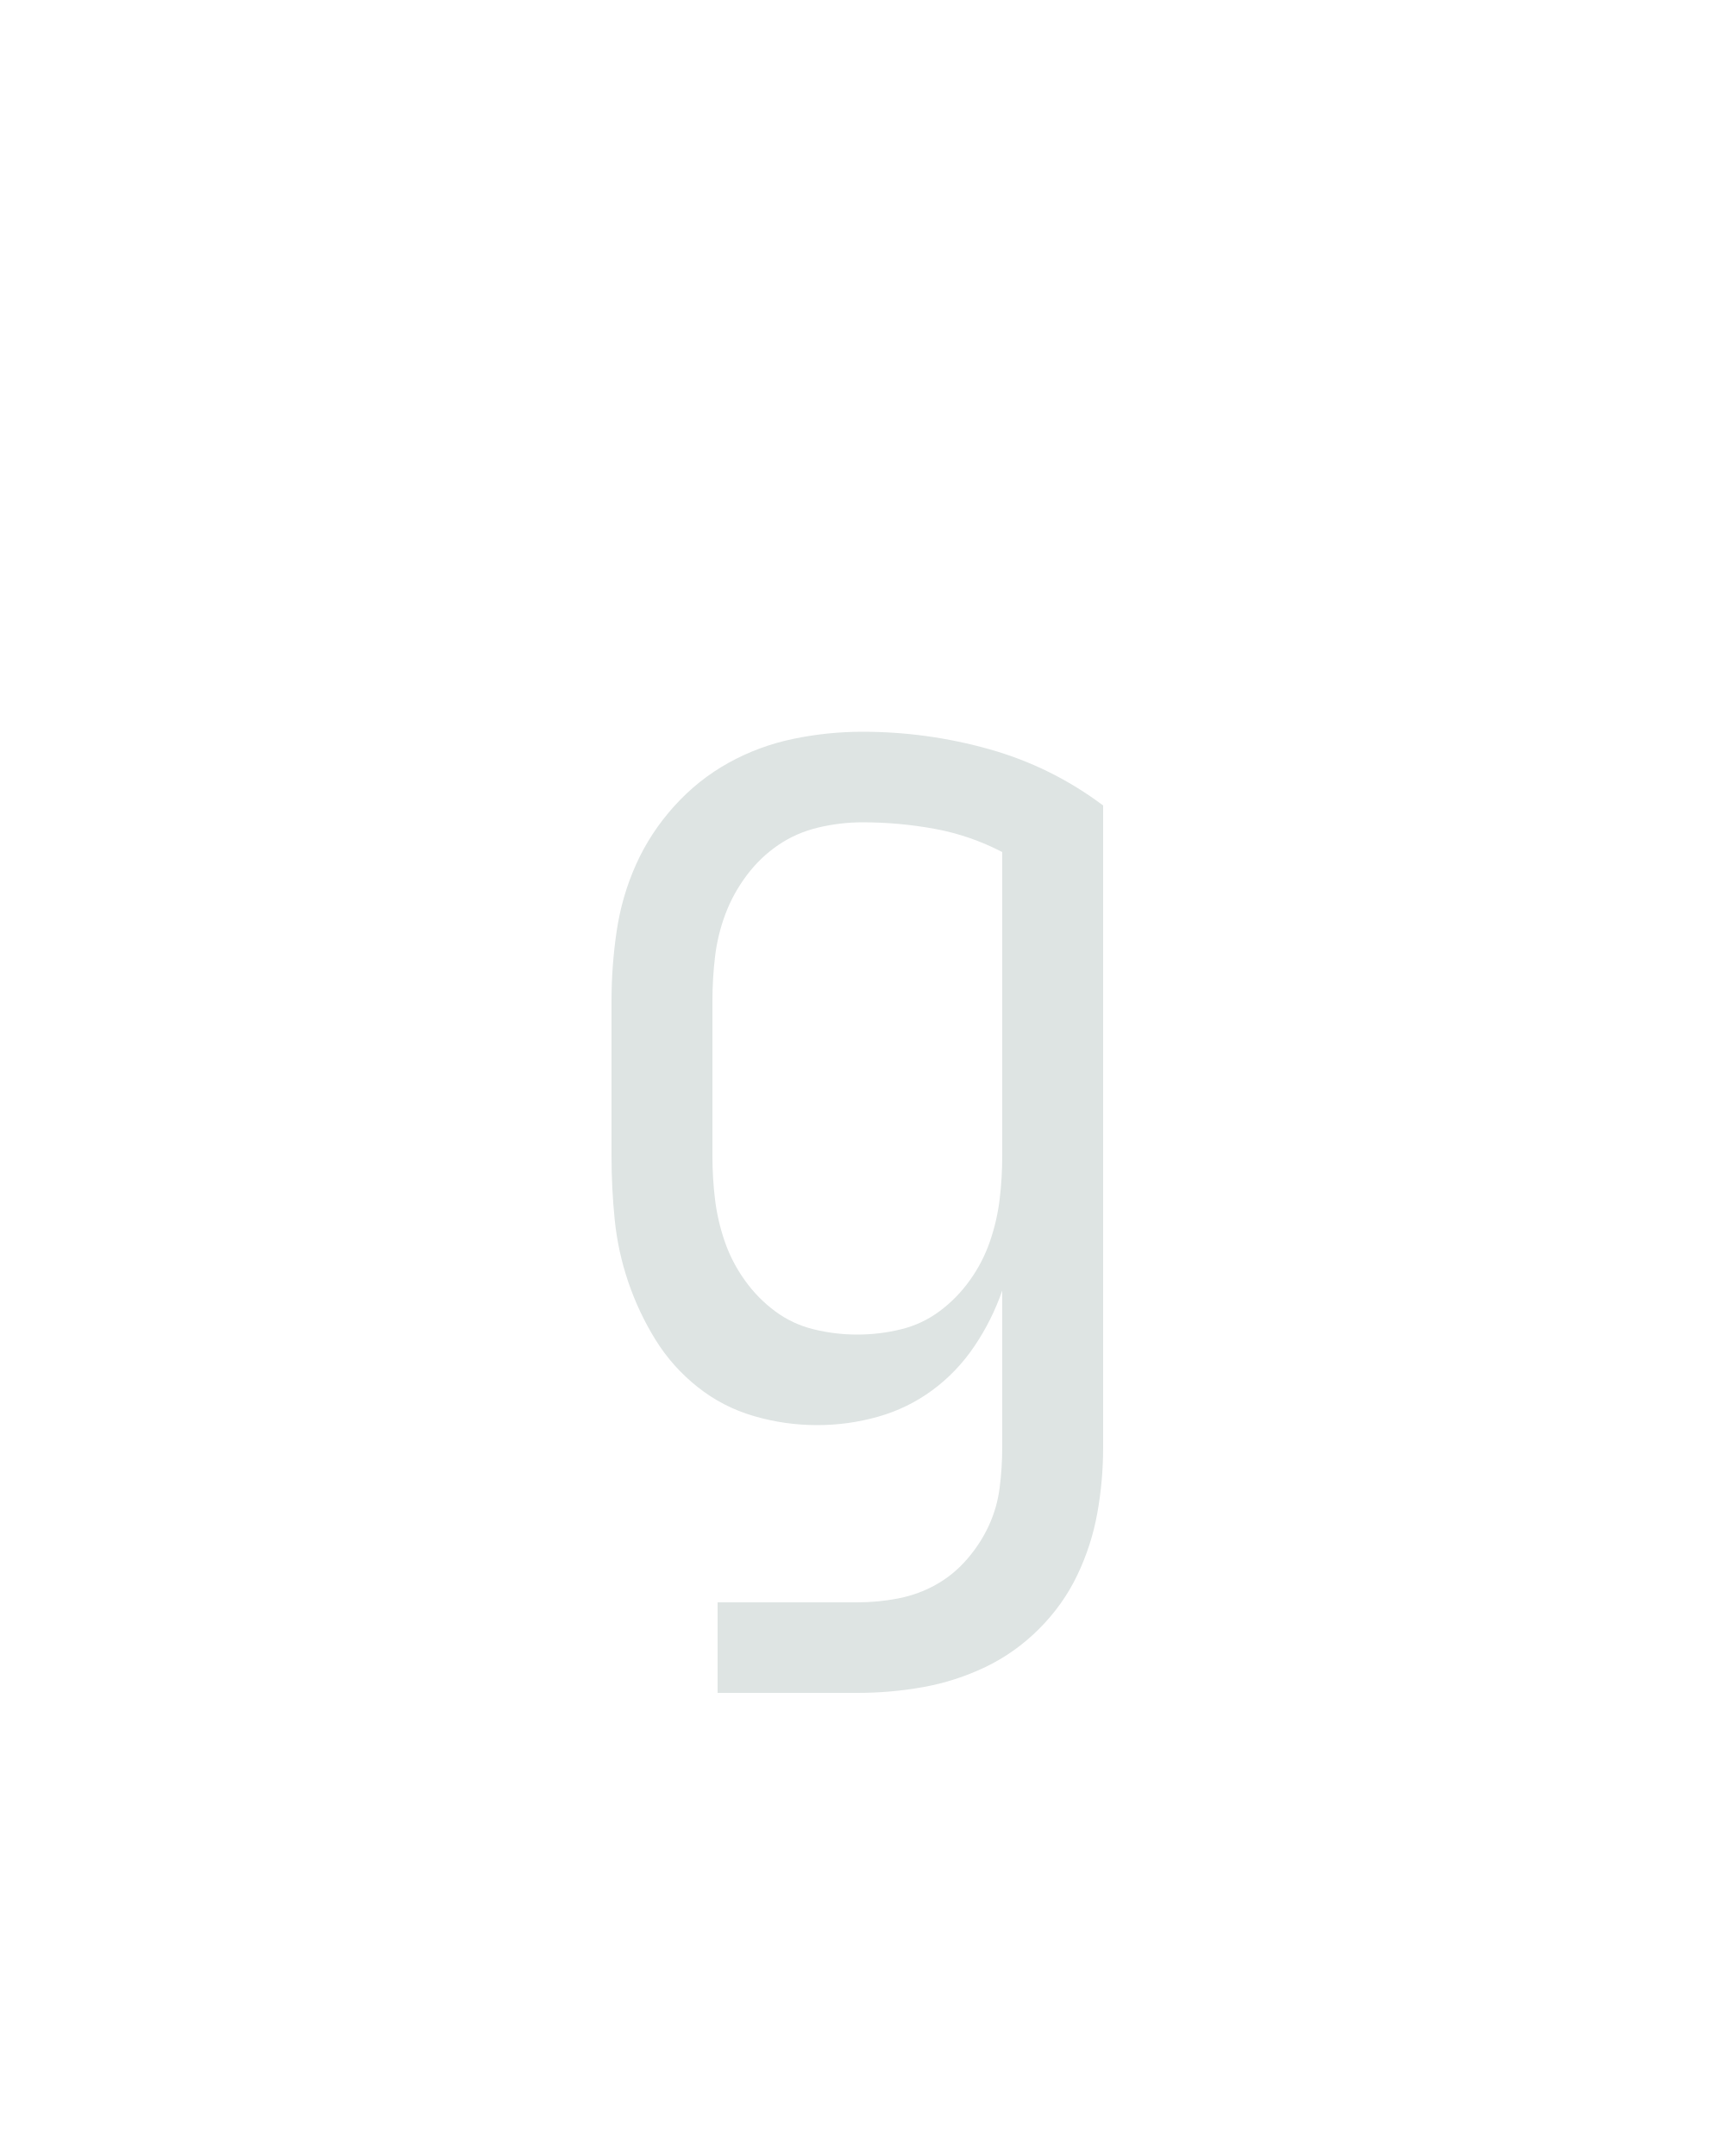
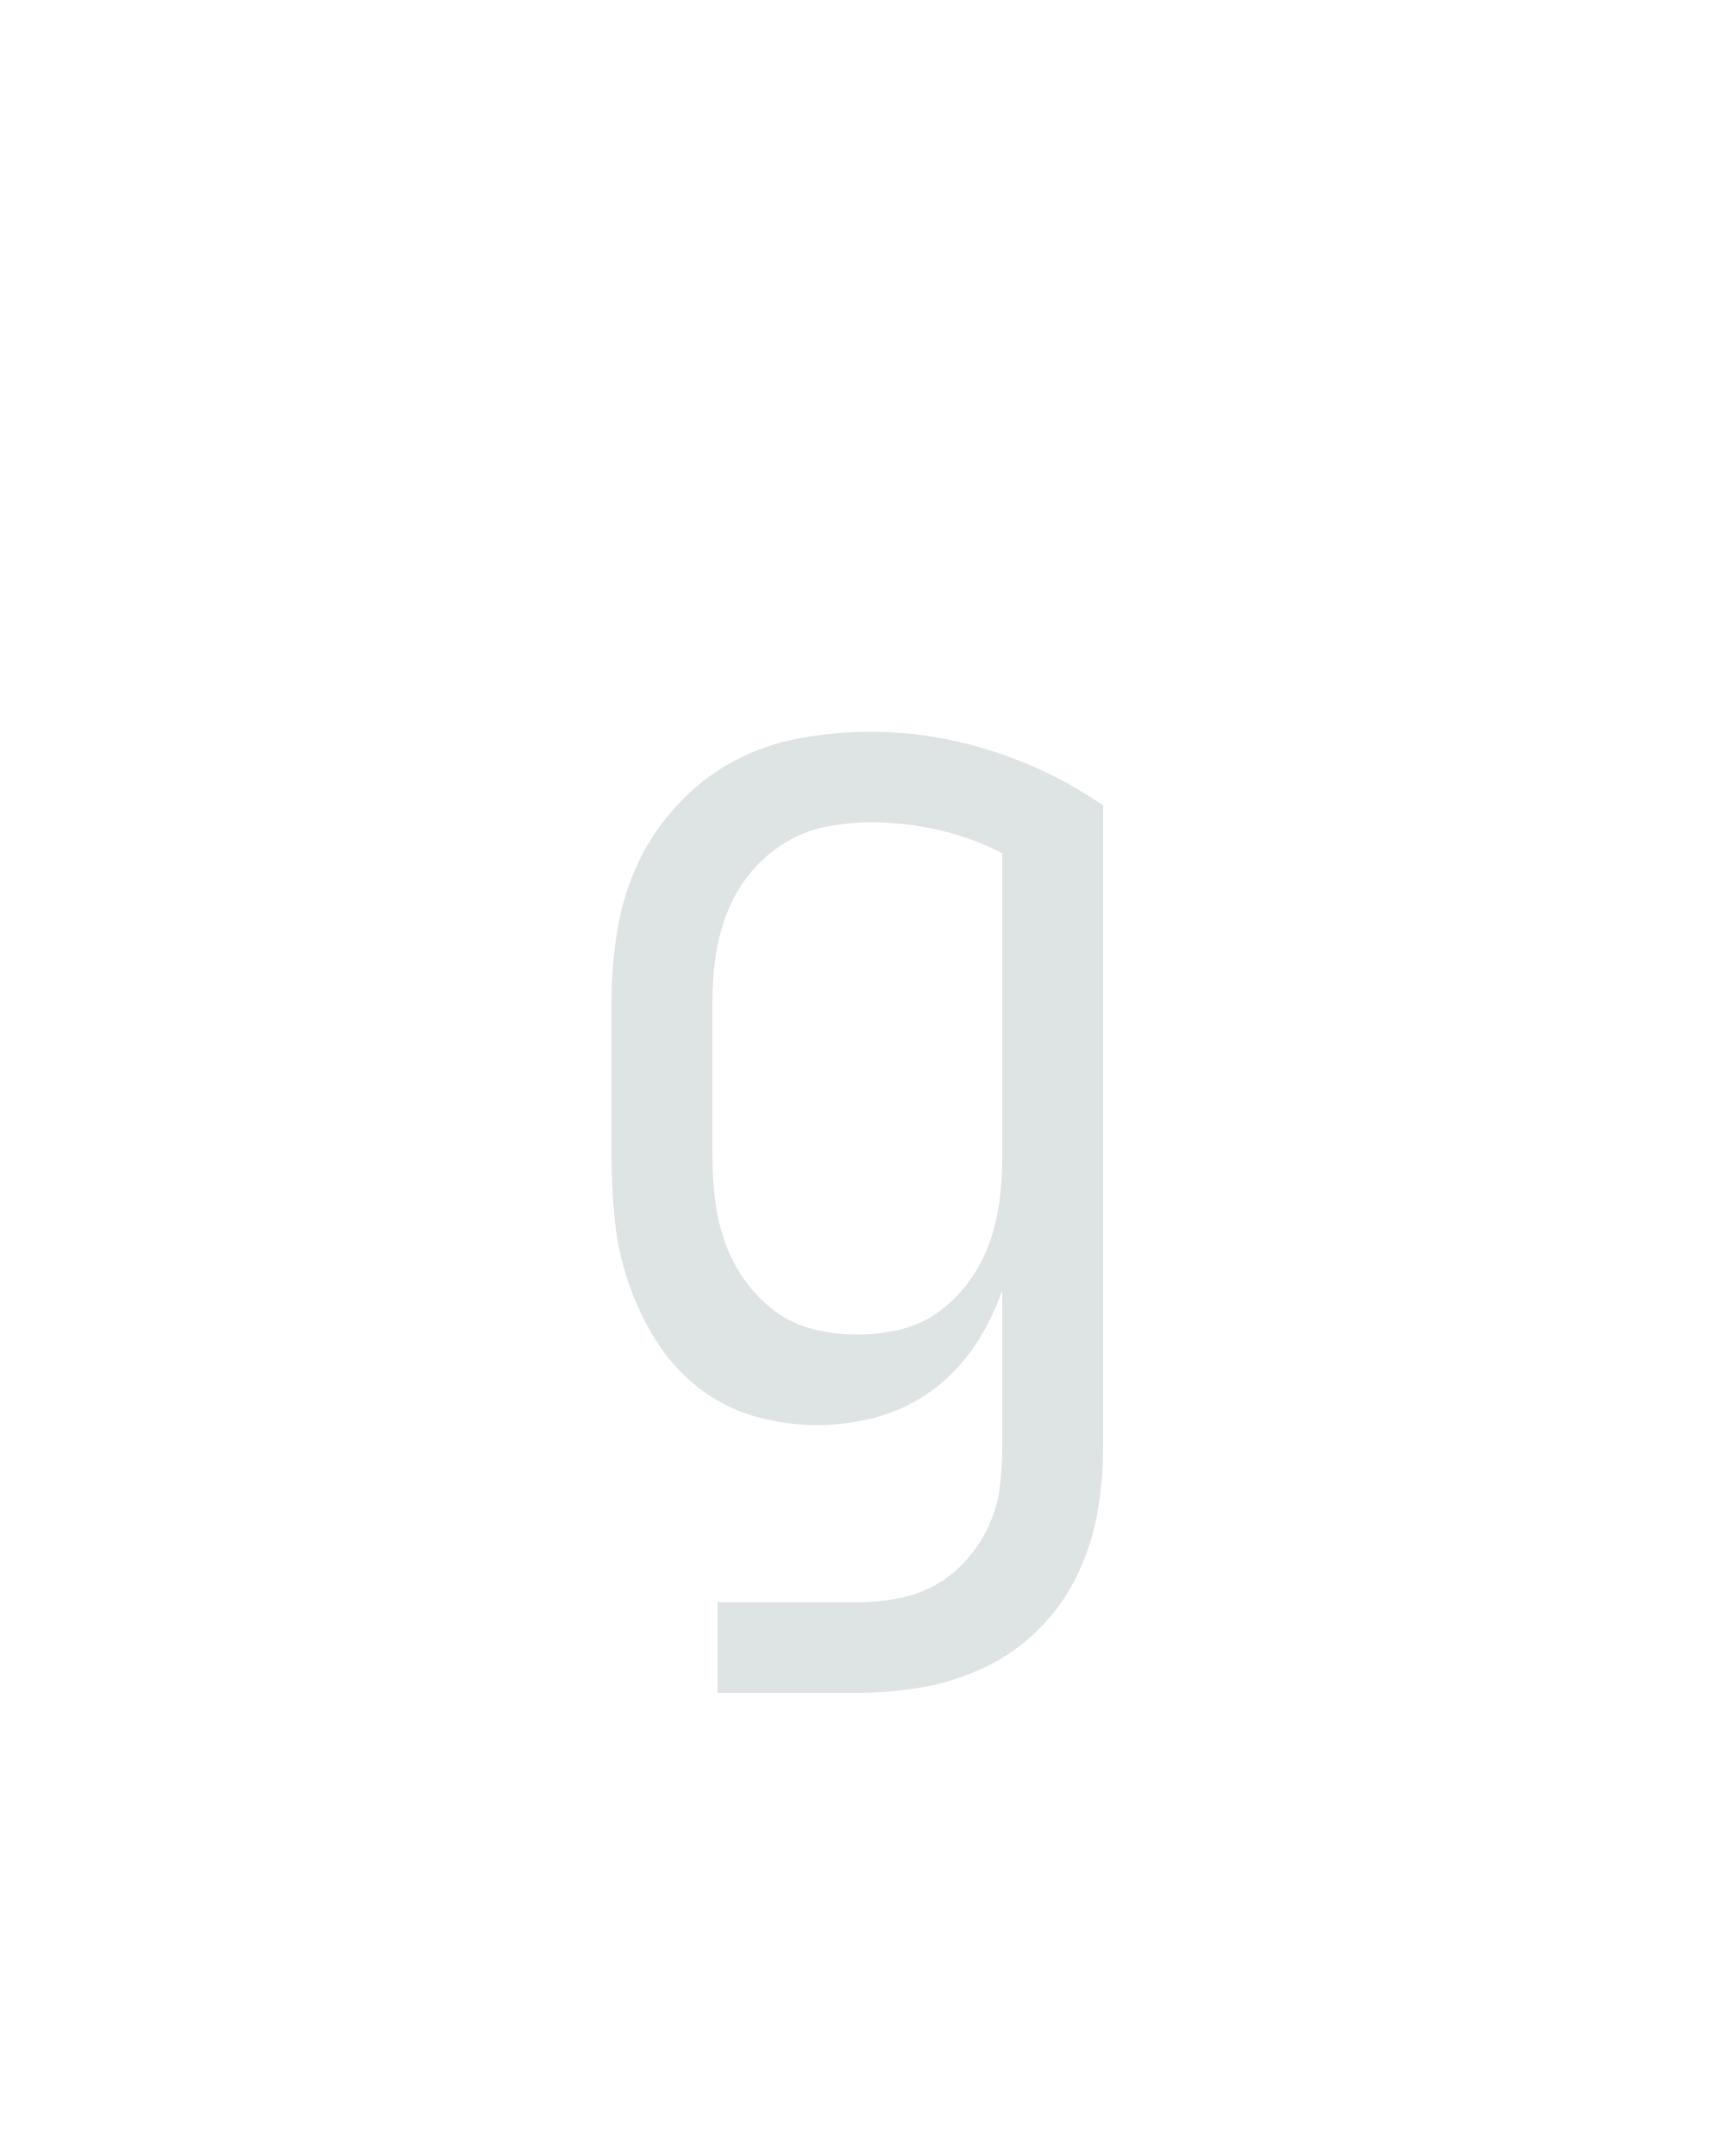
<svg xmlns="http://www.w3.org/2000/svg" height="160" viewBox="0 0 128 160" width="128">
  <defs>
-     <path d="M 358 25 L 358 -96 Q 350 -73 336.5 -53 Q 323 -33 304 -19 Q 285 -5 262 1.5 Q 239 8 215 8 Q 190 8 166 1 Q 142 -6 122.5 -21.5 Q 103 -37 90 -58 Q 77 -79 69 -102.5 Q 61 -126 58.5 -150.5 Q 56 -175 56 -200 L 56 -320 Q 56 -347 60 -374 Q 64 -401 75 -425.5 Q 86 -450 104.5 -470.5 Q 123 -491 146.5 -504 Q 170 -517 196.5 -522.5 Q 223 -528 250 -528 Q 300 -528 348 -514.5 Q 396 -501 436 -471 L 436 25 Q 436 51 431.5 76 Q 427 101 416 124 Q 405 147 386.5 165.5 Q 368 184 345 195 Q 322 206 297 210.5 Q 272 215 246 215 L 138 215 L 138 145 L 246 145 Q 262 145 277.5 142 Q 293 139 306.5 131.5 Q 320 124 330.5 112 Q 341 100 347.5 86 Q 354 72 356 56.5 Q 358 41 358 25 Z M 246 -62 Q 263 -62 279.5 -66 Q 296 -70 309.5 -80 Q 323 -90 333 -104 Q 343 -118 348.5 -134 Q 354 -150 356 -166.5 Q 358 -183 358 -200 L 358 -435 Q 333 -448 305.5 -453 Q 278 -458 250 -458 Q 233 -458 216 -454 Q 199 -450 185 -440.5 Q 171 -431 160.5 -417 Q 150 -403 144 -387 Q 138 -371 136 -354 Q 134 -337 134 -320 L 134 -200 Q 134 -183 136 -166.5 Q 138 -150 143.5 -134 Q 149 -118 159 -104 Q 169 -90 182.5 -80 Q 196 -70 212.5 -66 Q 229 -62 246 -62 Z " id="path1" />
+     <path d="M 358 25 L 358 -96 Q 350 -73 336.5 -53 Q 323 -33 304 -19 Q 285 -5 262 1.5 Q 239 8 215 8 Q 190 8 166 1 Q 142 -6 122.5 -21.5 Q 103 -37 90 -58 Q 77 -79 69 -102.5 Q 61 -126 58.5 -150.5 Q 56 -175 56 -200 L 56 -320 Q 56 -347 60.5 -374.5 Q 65 -402 76.5 -426.5 Q 88 -451 107 -471.5 Q 126 -492 150 -505 Q 174 -518 201.5 -523 Q 229 -528 256 -528 Q 304 -528 350.5 -513 Q 397 -498 436 -471 L 436 25 Q 436 51 431.5 76 Q 427 101 416 124 Q 405 147 386.5 165.5 Q 368 184 345 195 Q 322 206 297 210.5 Q 272 215 246 215 L 138 215 L 138 145 L 246 145 Q 262 145 277.5 142 Q 293 139 306.5 131.5 Q 320 124 330.5 112 Q 341 100 347.5 86 Q 354 72 356 56.5 Q 358 41 358 25 Z M 246 -62 Q 263 -62 279.5 -66 Q 296 -70 309.5 -80 Q 323 -90 333 -104 Q 343 -118 348.5 -134 Q 354 -150 356 -166.5 Q 358 -183 358 -200 L 358 -434 Q 335 -446 309 -452 Q 283 -458 256 -458 Q 239 -458 221.5 -454.5 Q 204 -451 189 -441.5 Q 174 -432 163 -418.5 Q 152 -405 145.5 -388.5 Q 139 -372 136.5 -354.5 Q 134 -337 134 -320 L 134 -200 Q 134 -183 136 -166.5 Q 138 -150 143.5 -134 Q 149 -118 159 -104 Q 169 -90 182.5 -80 Q 196 -70 212.5 -66 Q 229 -62 246 -62 Z " id="path1" />
  </defs>
  <g>
    <g data-source-text="g" fill="#dee4e3" transform="translate(40 104.992) rotate(0) scale(0.09599999)">
      <use href="#path1" transform="translate(0 0)" />
    </g>
  </g>
</svg>
